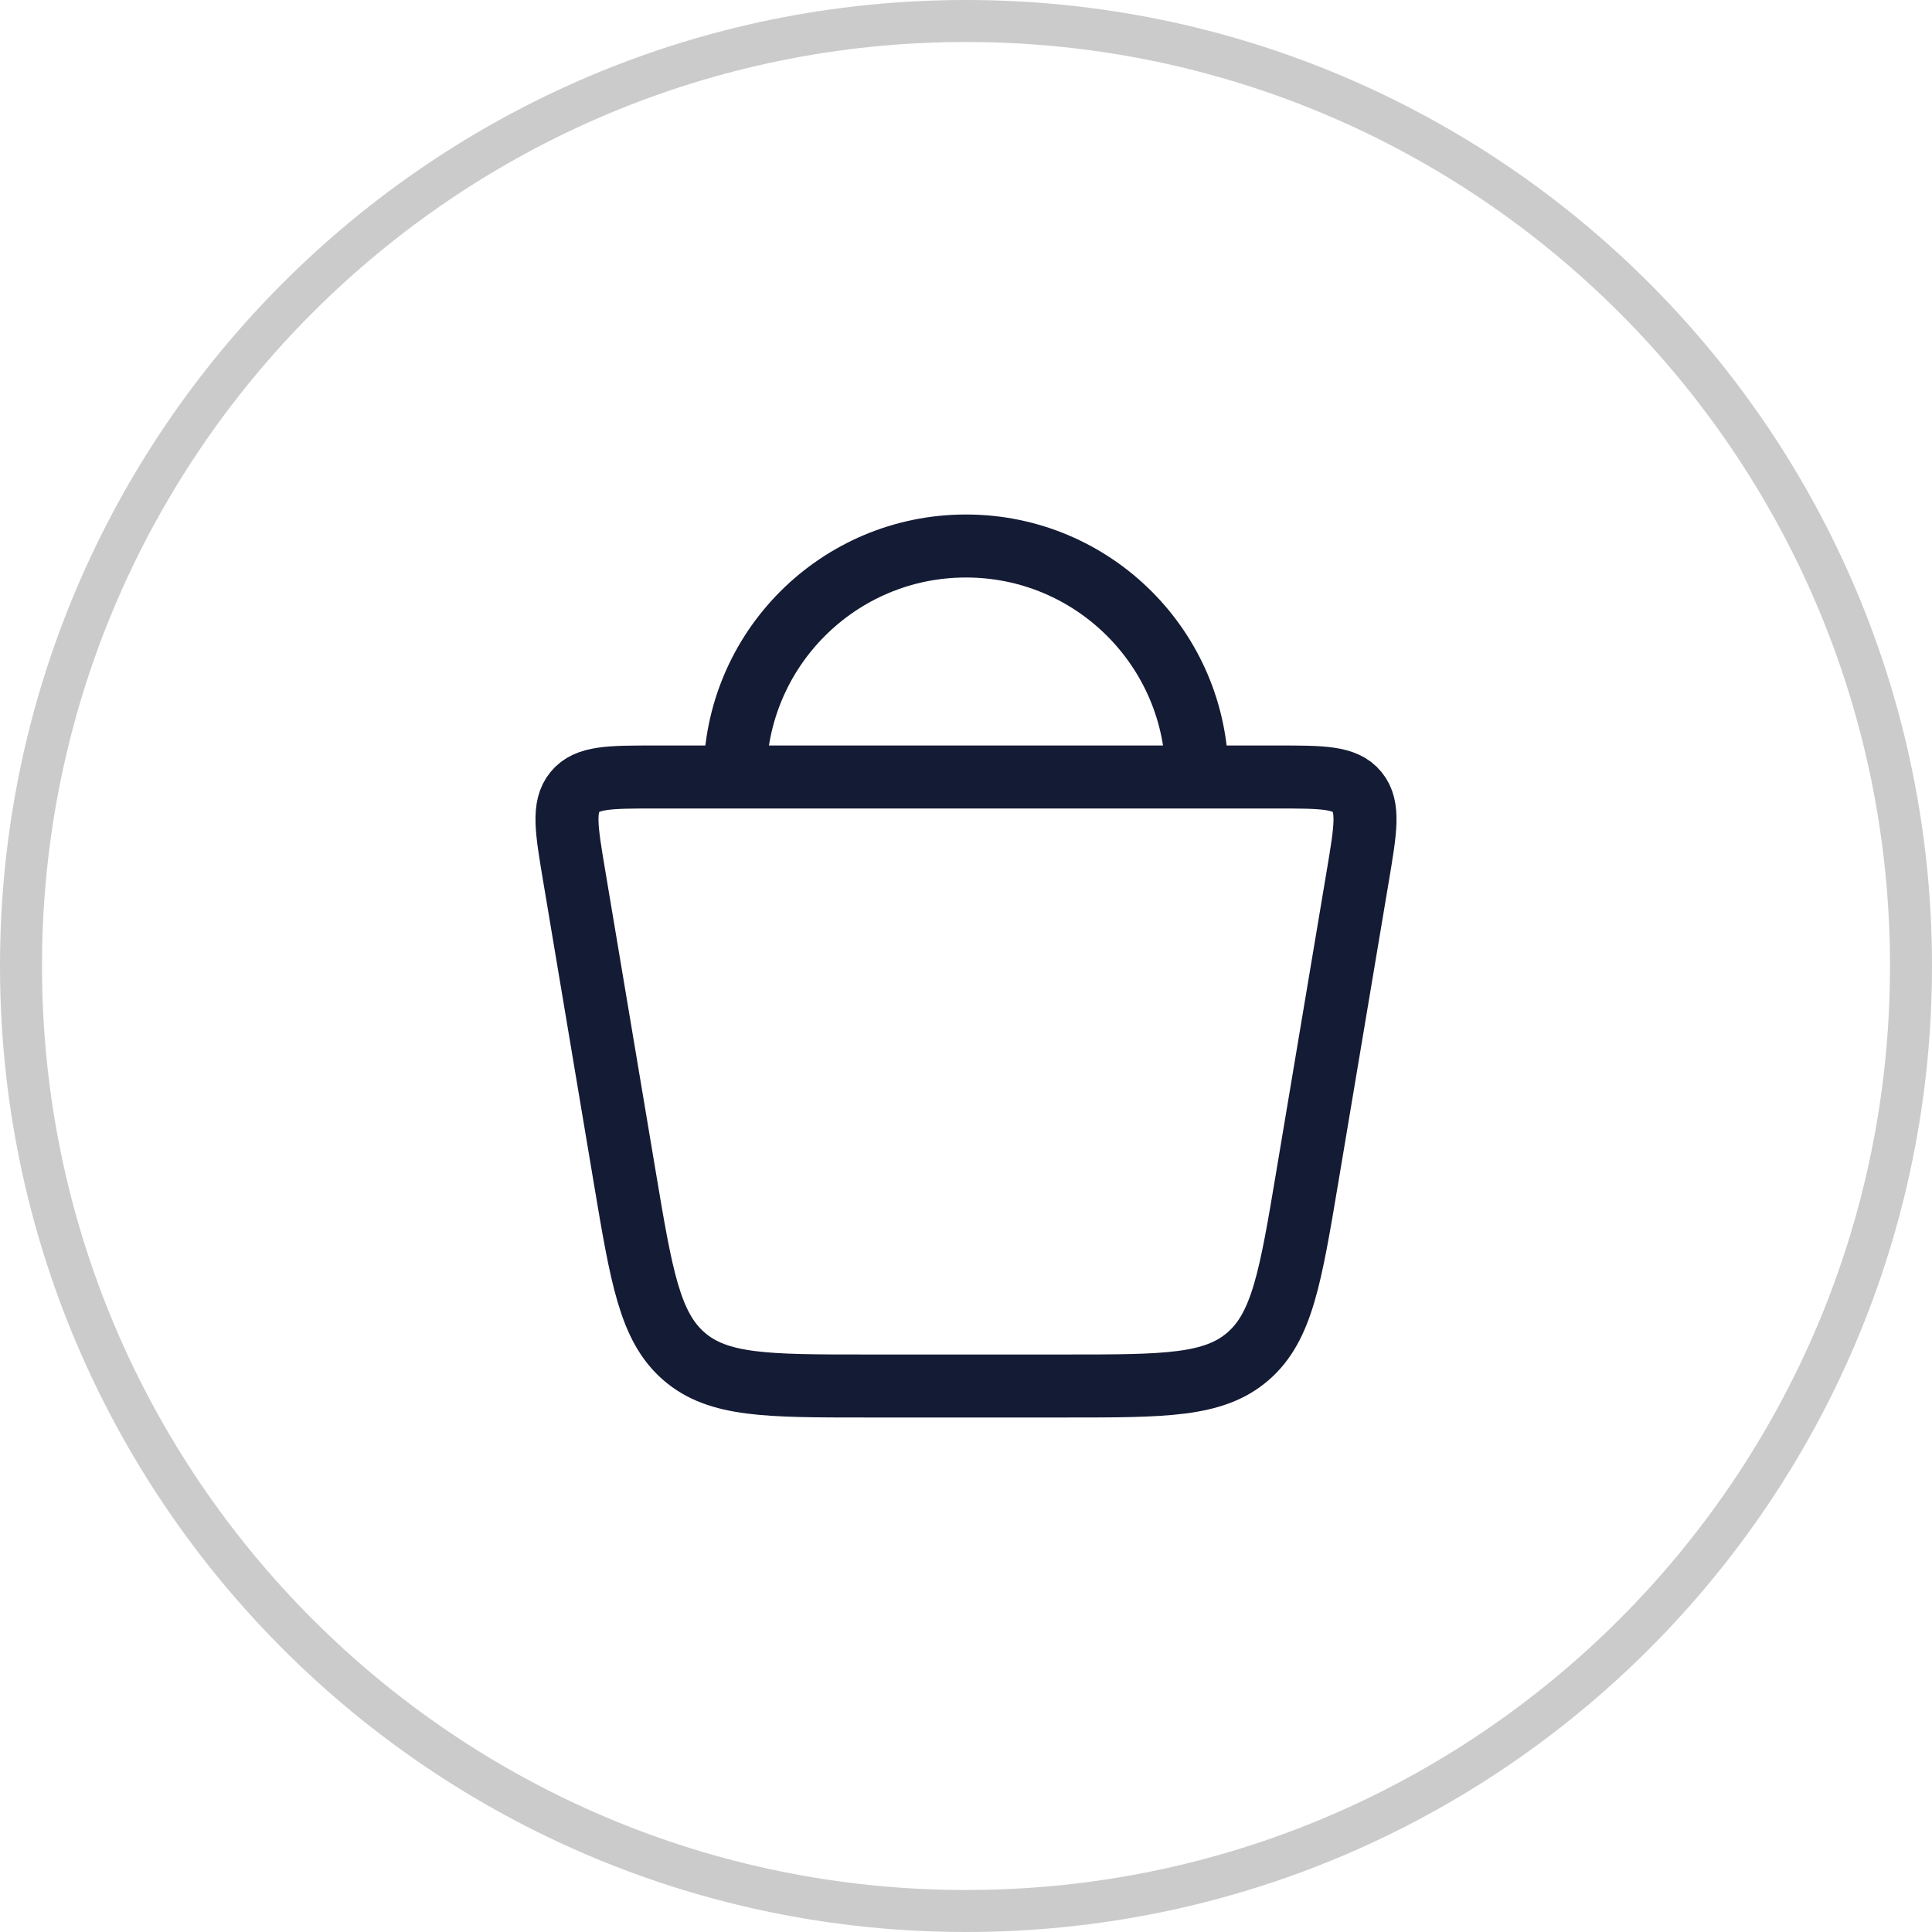
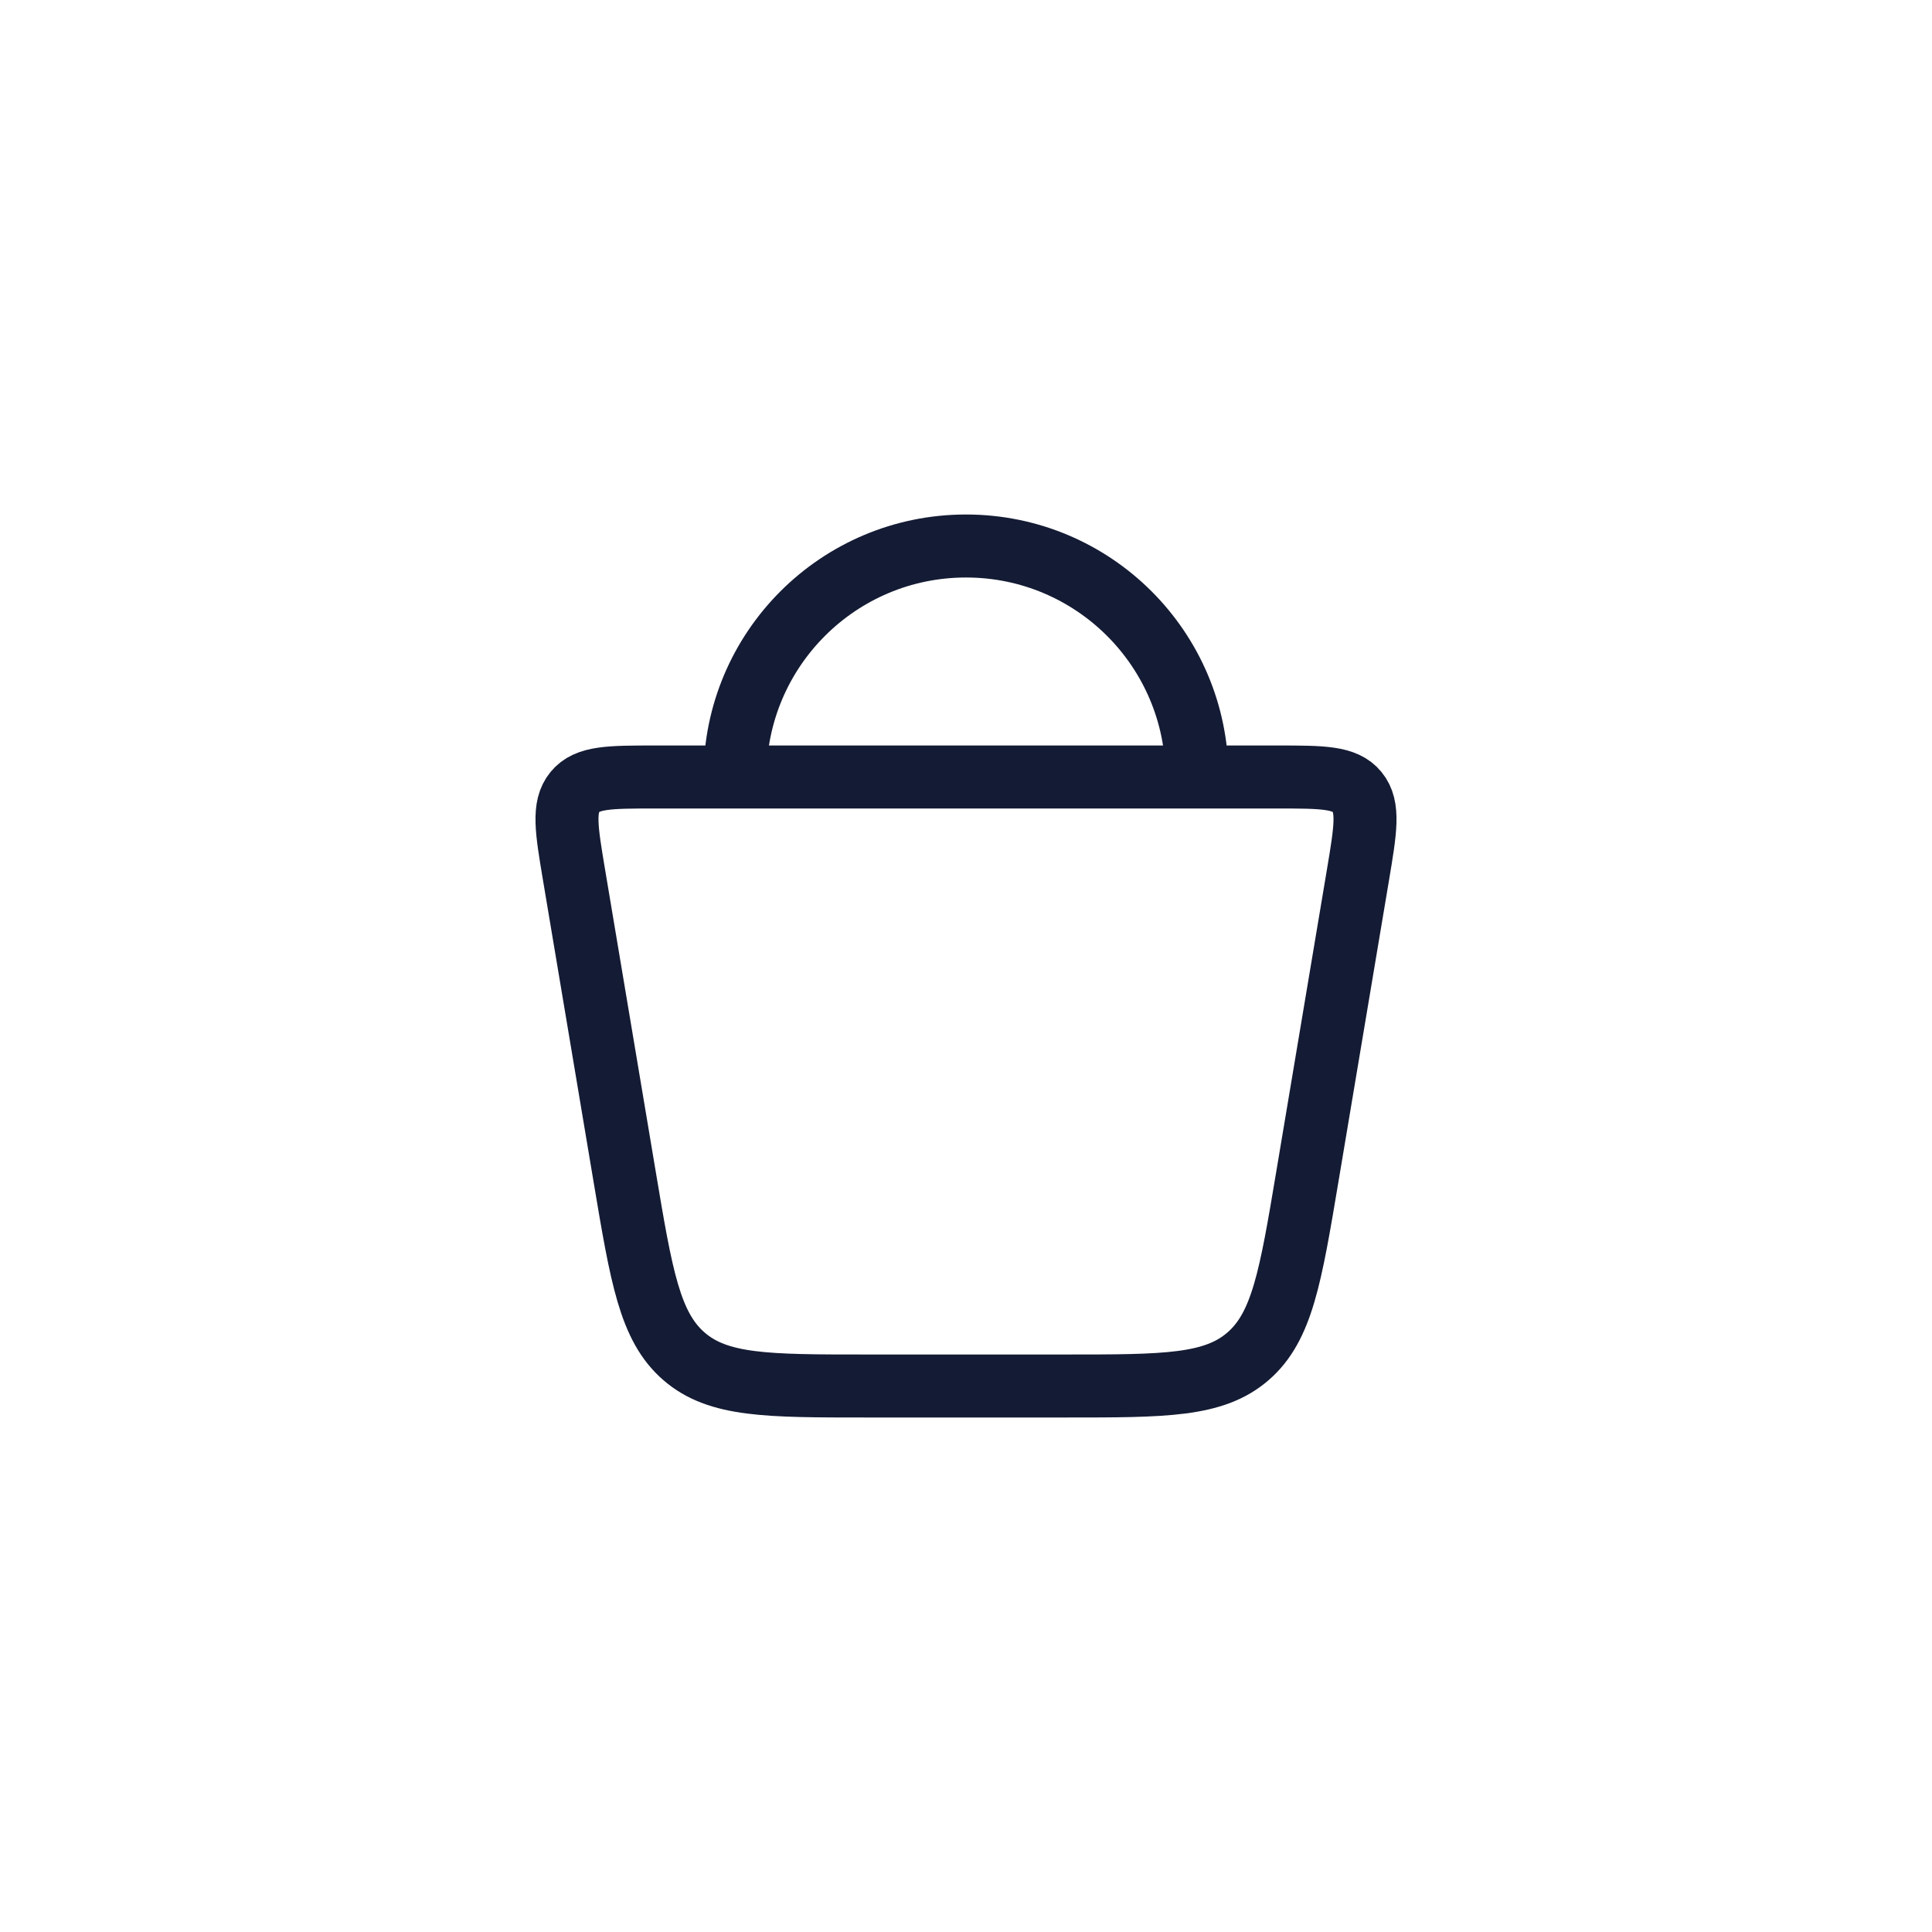
<svg xmlns="http://www.w3.org/2000/svg" width="46" height="46" viewBox="0 0 46 46" fill="none">
-   <circle cx="23" cy="23" r="22.5" stroke="#CBCBCB" />
  <path d="M14.873 28.019L13.669 20.84C13.487 19.754 13.396 19.212 13.688 18.856C13.979 18.5 14.515 18.5 15.586 18.5H30.414C31.485 18.5 32.021 18.5 32.312 18.856C32.604 19.212 32.513 19.754 32.331 20.84L31.127 28.019C30.728 30.399 30.529 31.589 29.714 32.294C28.9 33 27.726 33 25.378 33H20.622C18.274 33 17.1 33 16.286 32.294C15.471 31.589 15.272 30.399 14.873 28.019Z" stroke="#141B34" stroke-width="1.5" />
  <path d="M28.5 18.5C28.5 15.462 26.038 13 23 13C19.962 13 17.5 15.462 17.5 18.5" stroke="#141B34" stroke-width="1.5" />
</svg>
